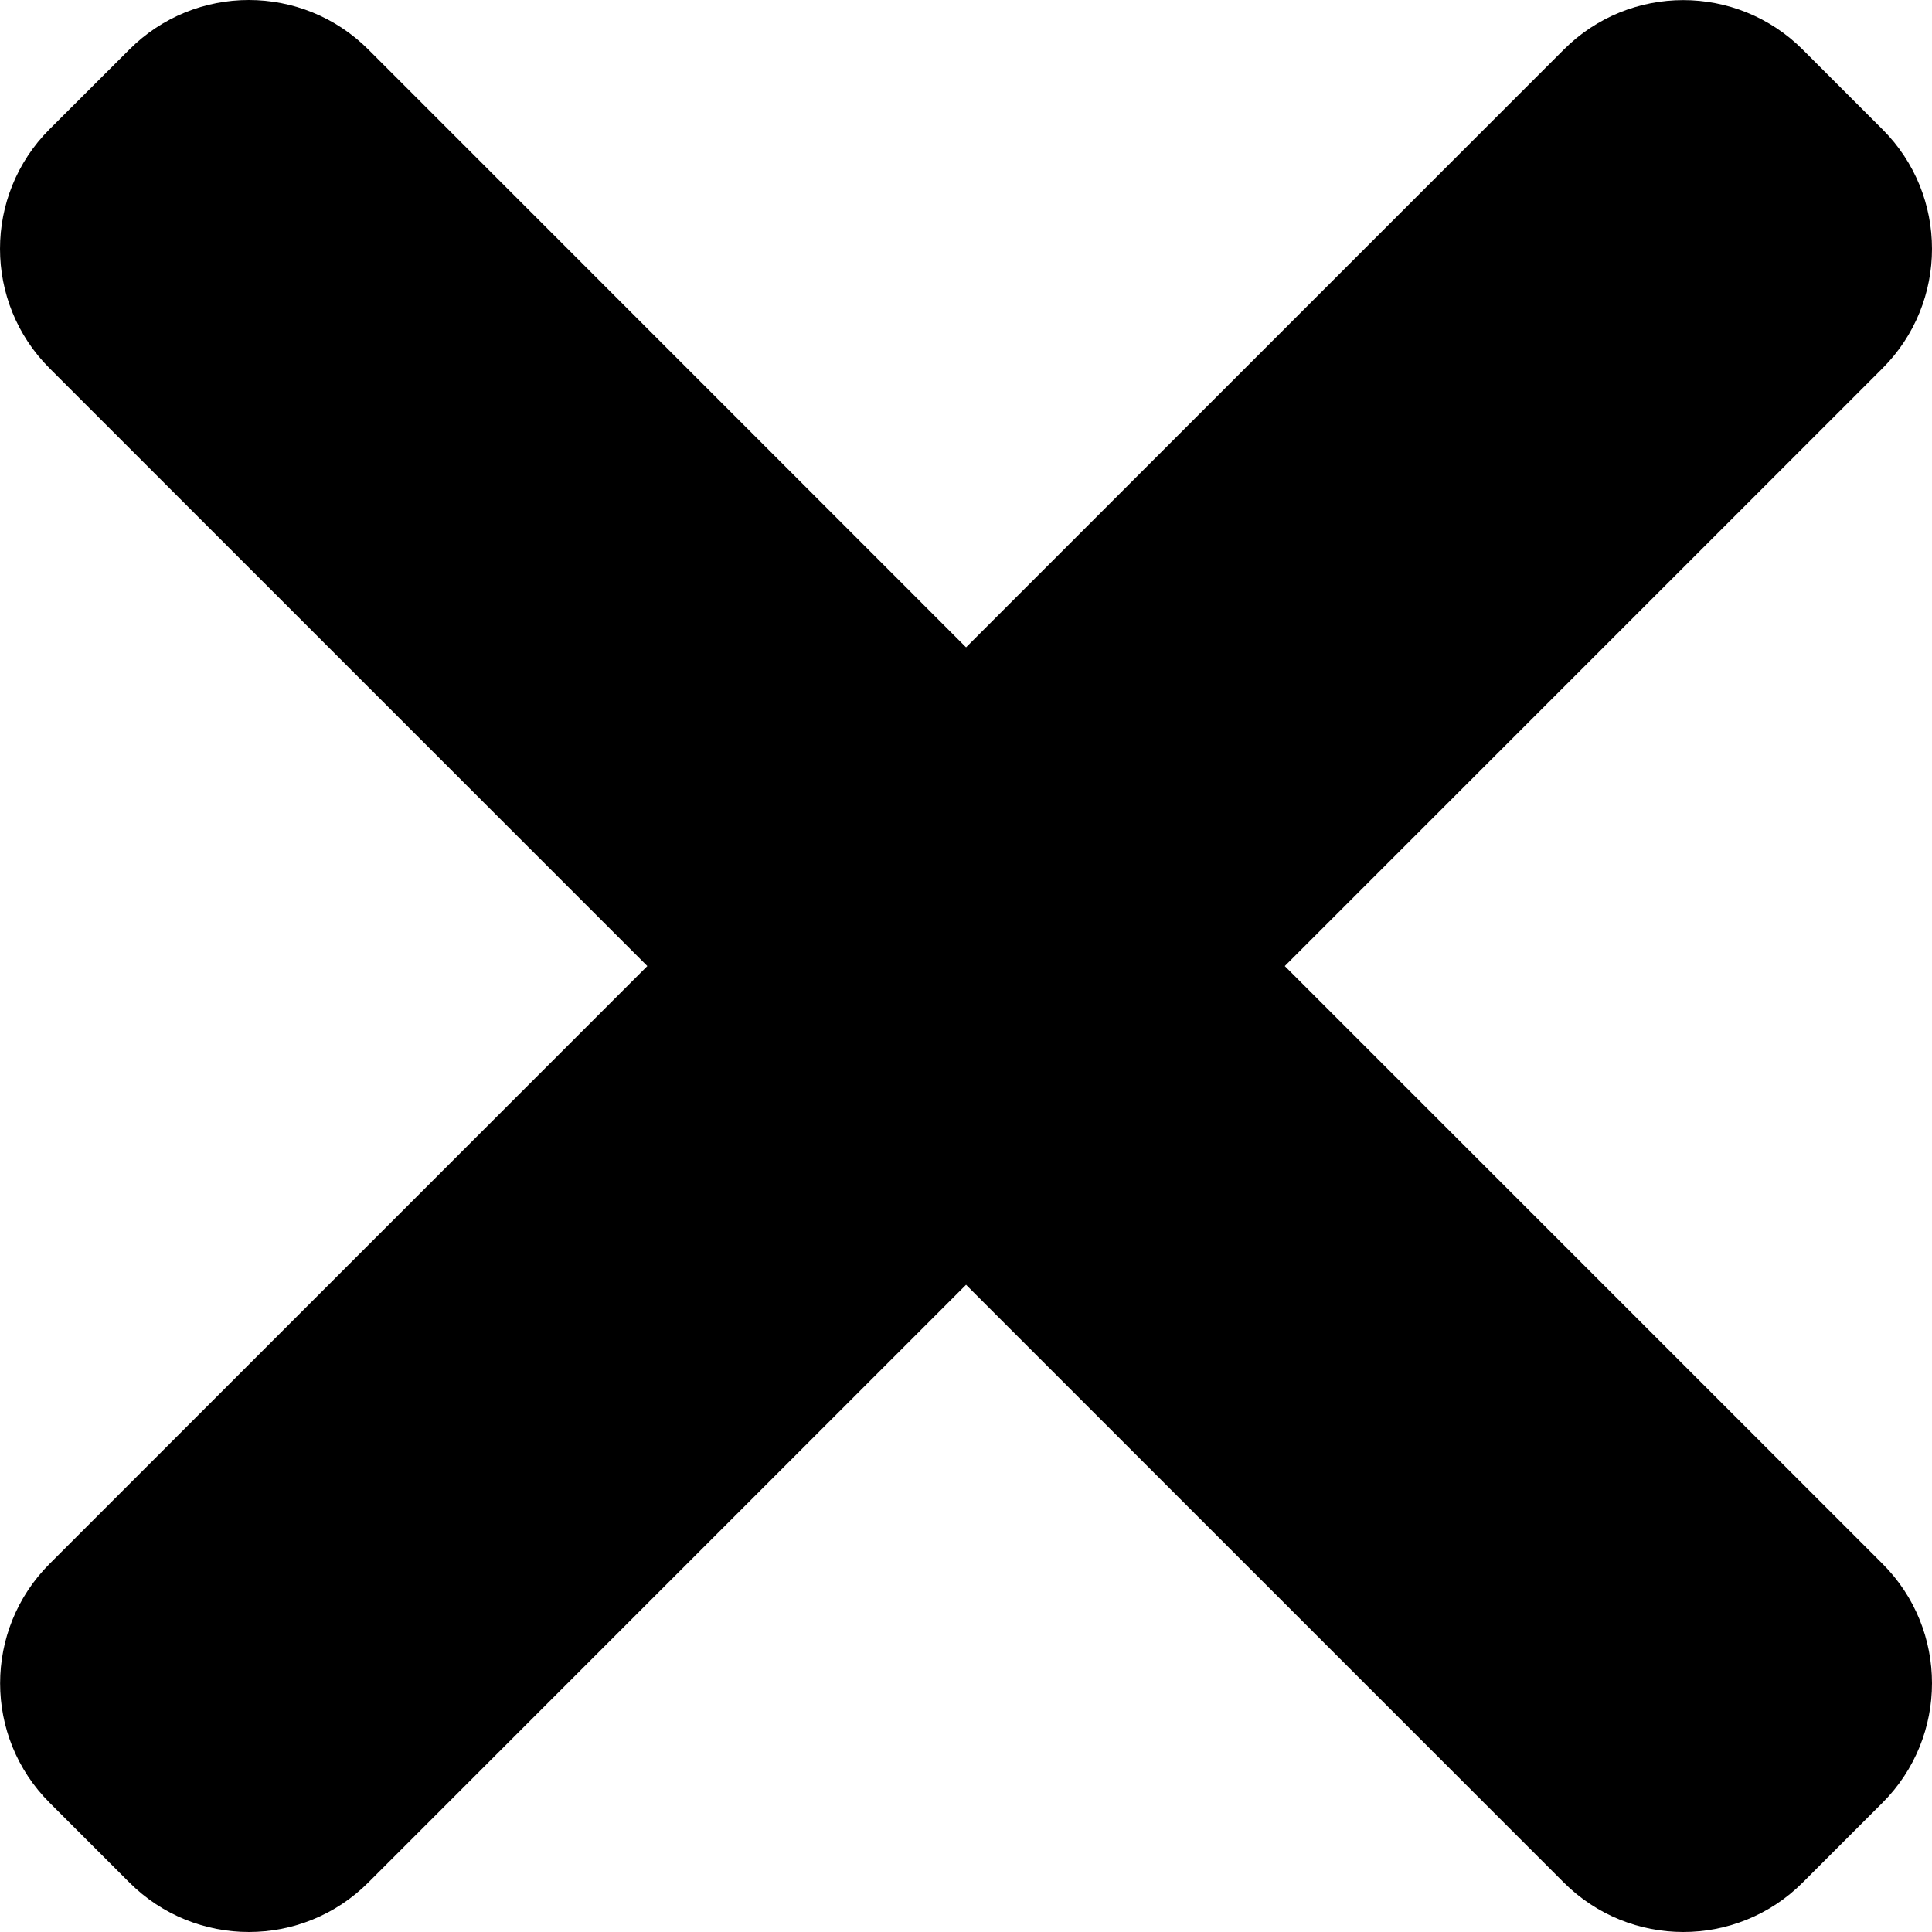
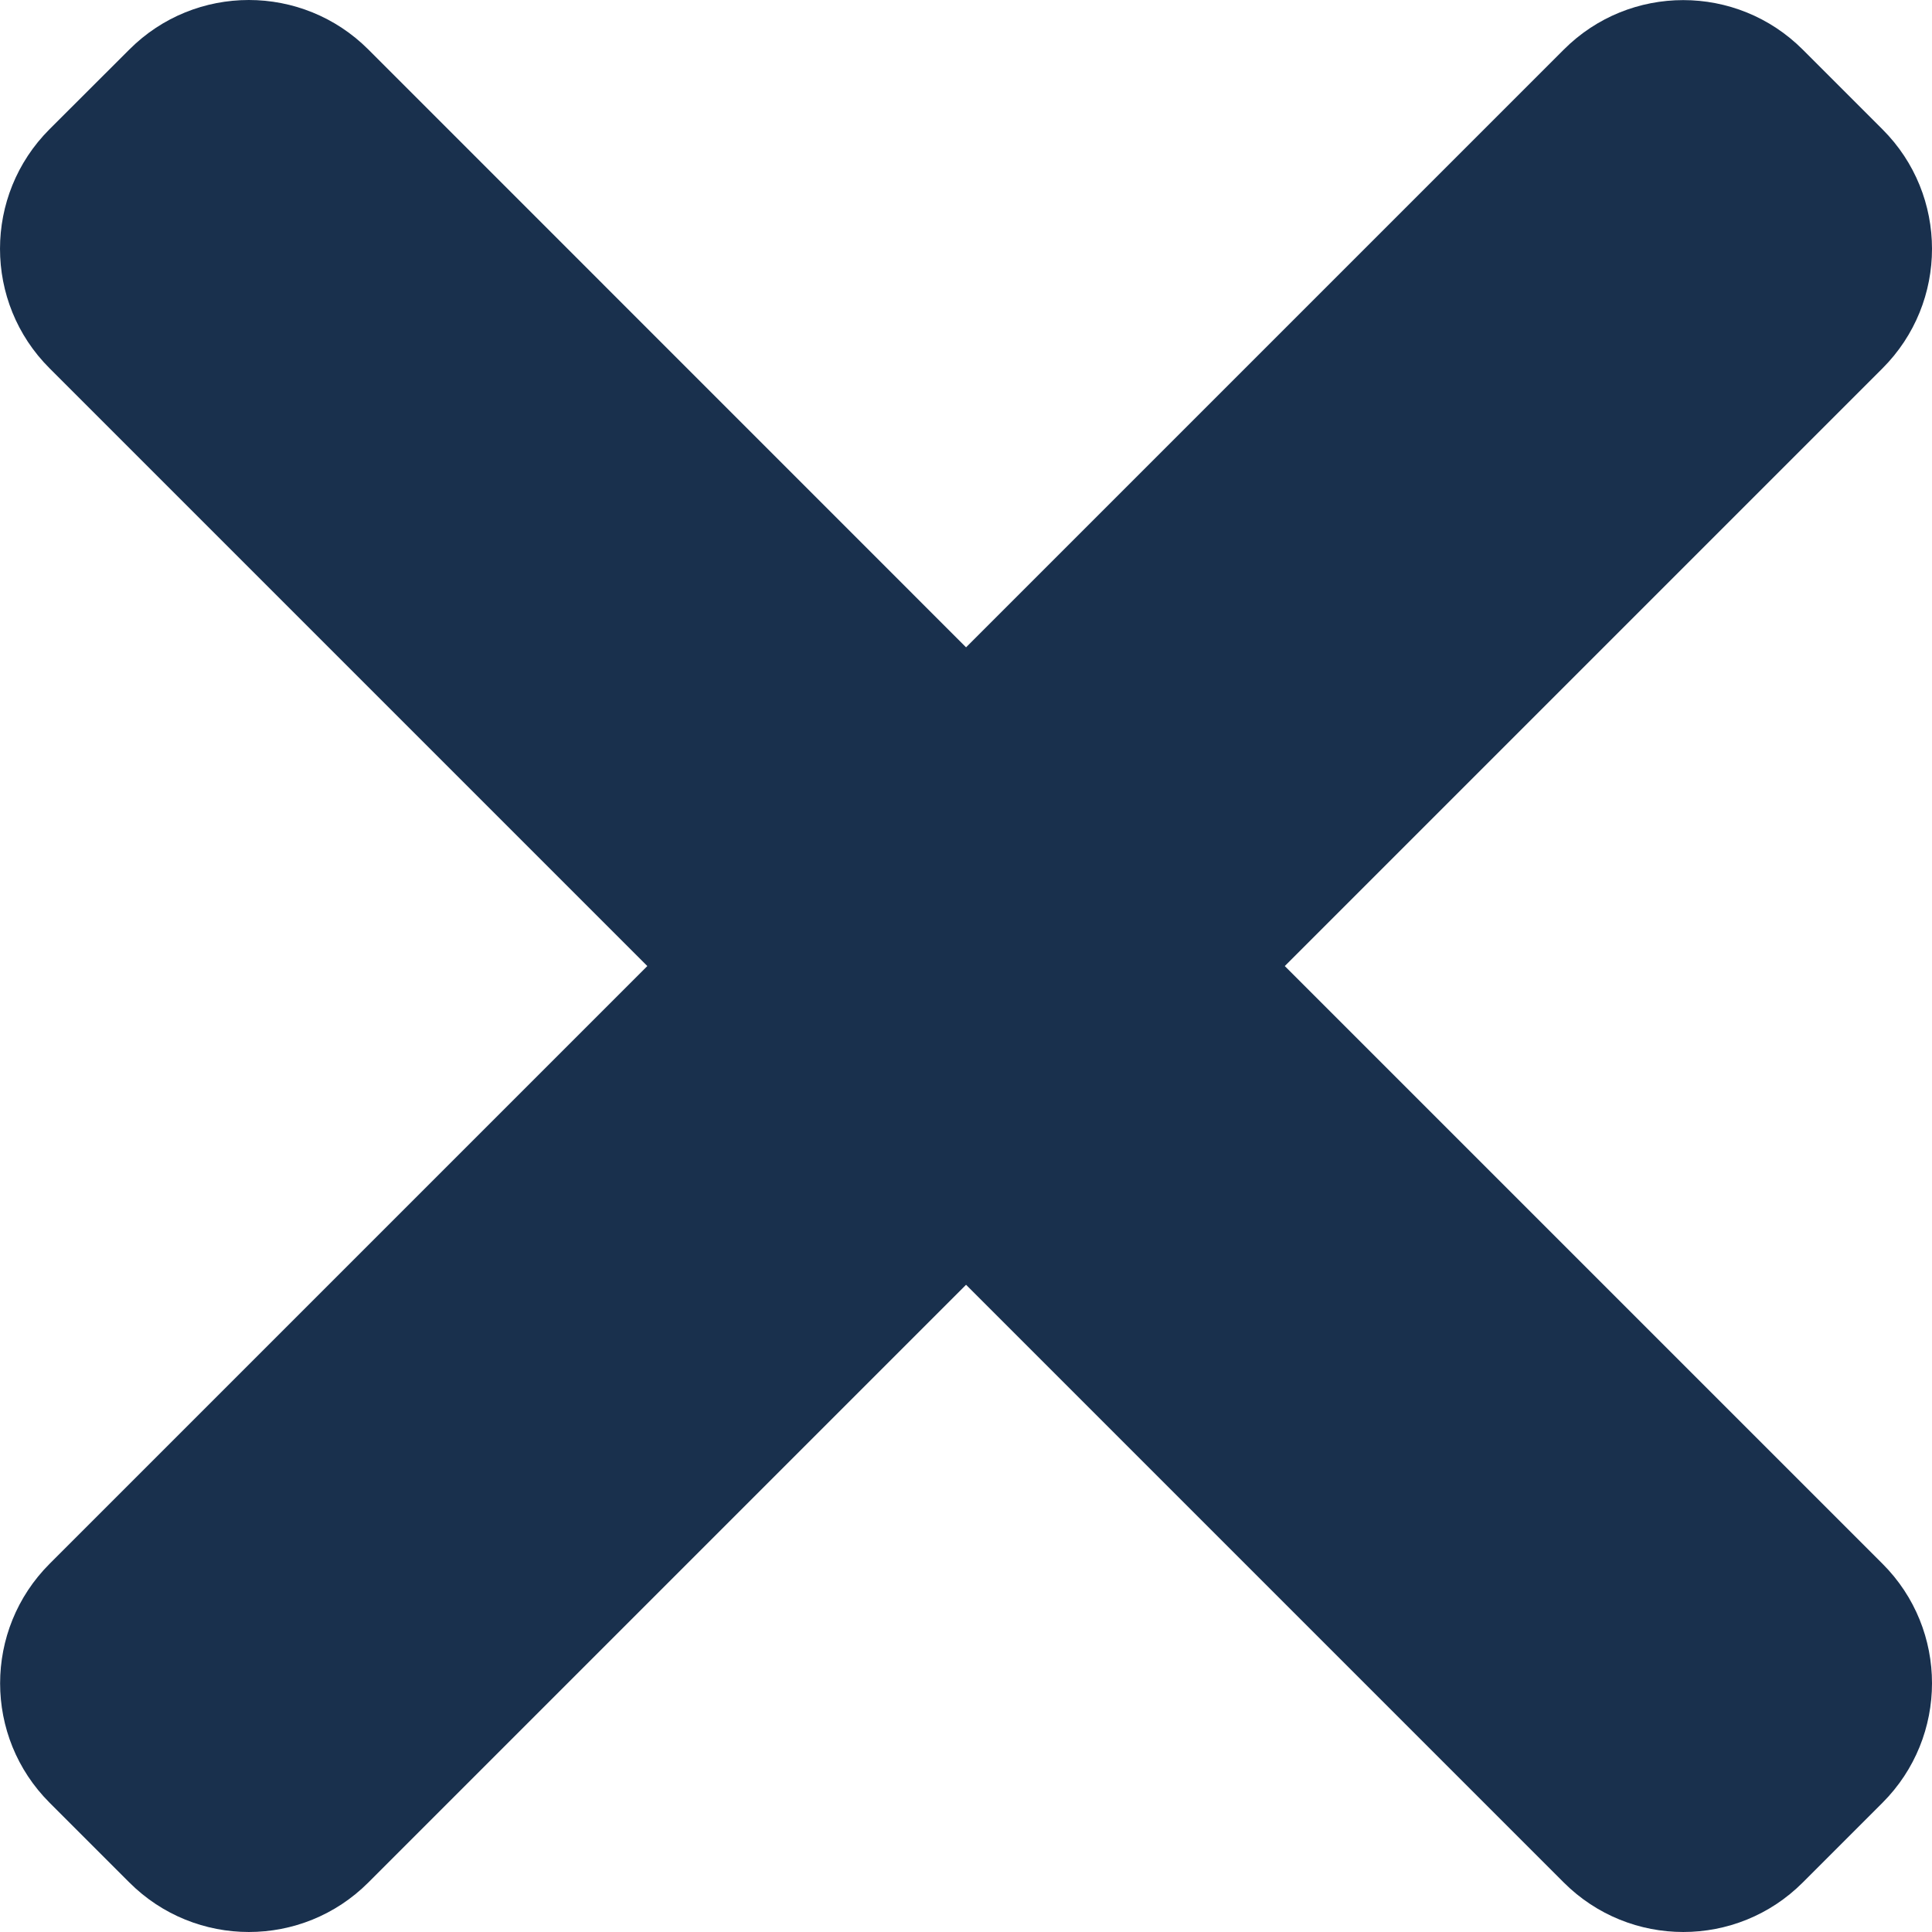
- <svg xmlns="http://www.w3.org/2000/svg" height="365.696pt" viewBox="0 0 365.696 365.696" width="365.696pt">
+ <svg xmlns="http://www.w3.org/2000/svg" height="365.696pt" viewBox="0 0 365.696 365.696" width="365.696pt" fill="#19304D">
  <path d="m243.188 182.859 113.133-113.133c12.5-12.5 12.5-32.766 0-45.246l-15.082-15.082c-12.504-12.504-32.77-12.504-45.25 0l-113.129 113.129-113.133-113.152c-12.5-12.5-32.766-12.5-45.246 0l-15.105 15.082c-12.5 12.504-12.5 32.77 0 45.25l113.152 113.152-113.129 113.129c-12.504 12.504-12.504 32.77 0 45.25l15.082 15.082c12.5 12.5 32.766 12.5 45.246 0l113.133-113.133 113.129 113.133c12.504 12.5 32.77 12.5 45.25 0l15.082-15.082c12.5-12.504 12.5-32.77 0-45.25zm0 0" />
</svg>
